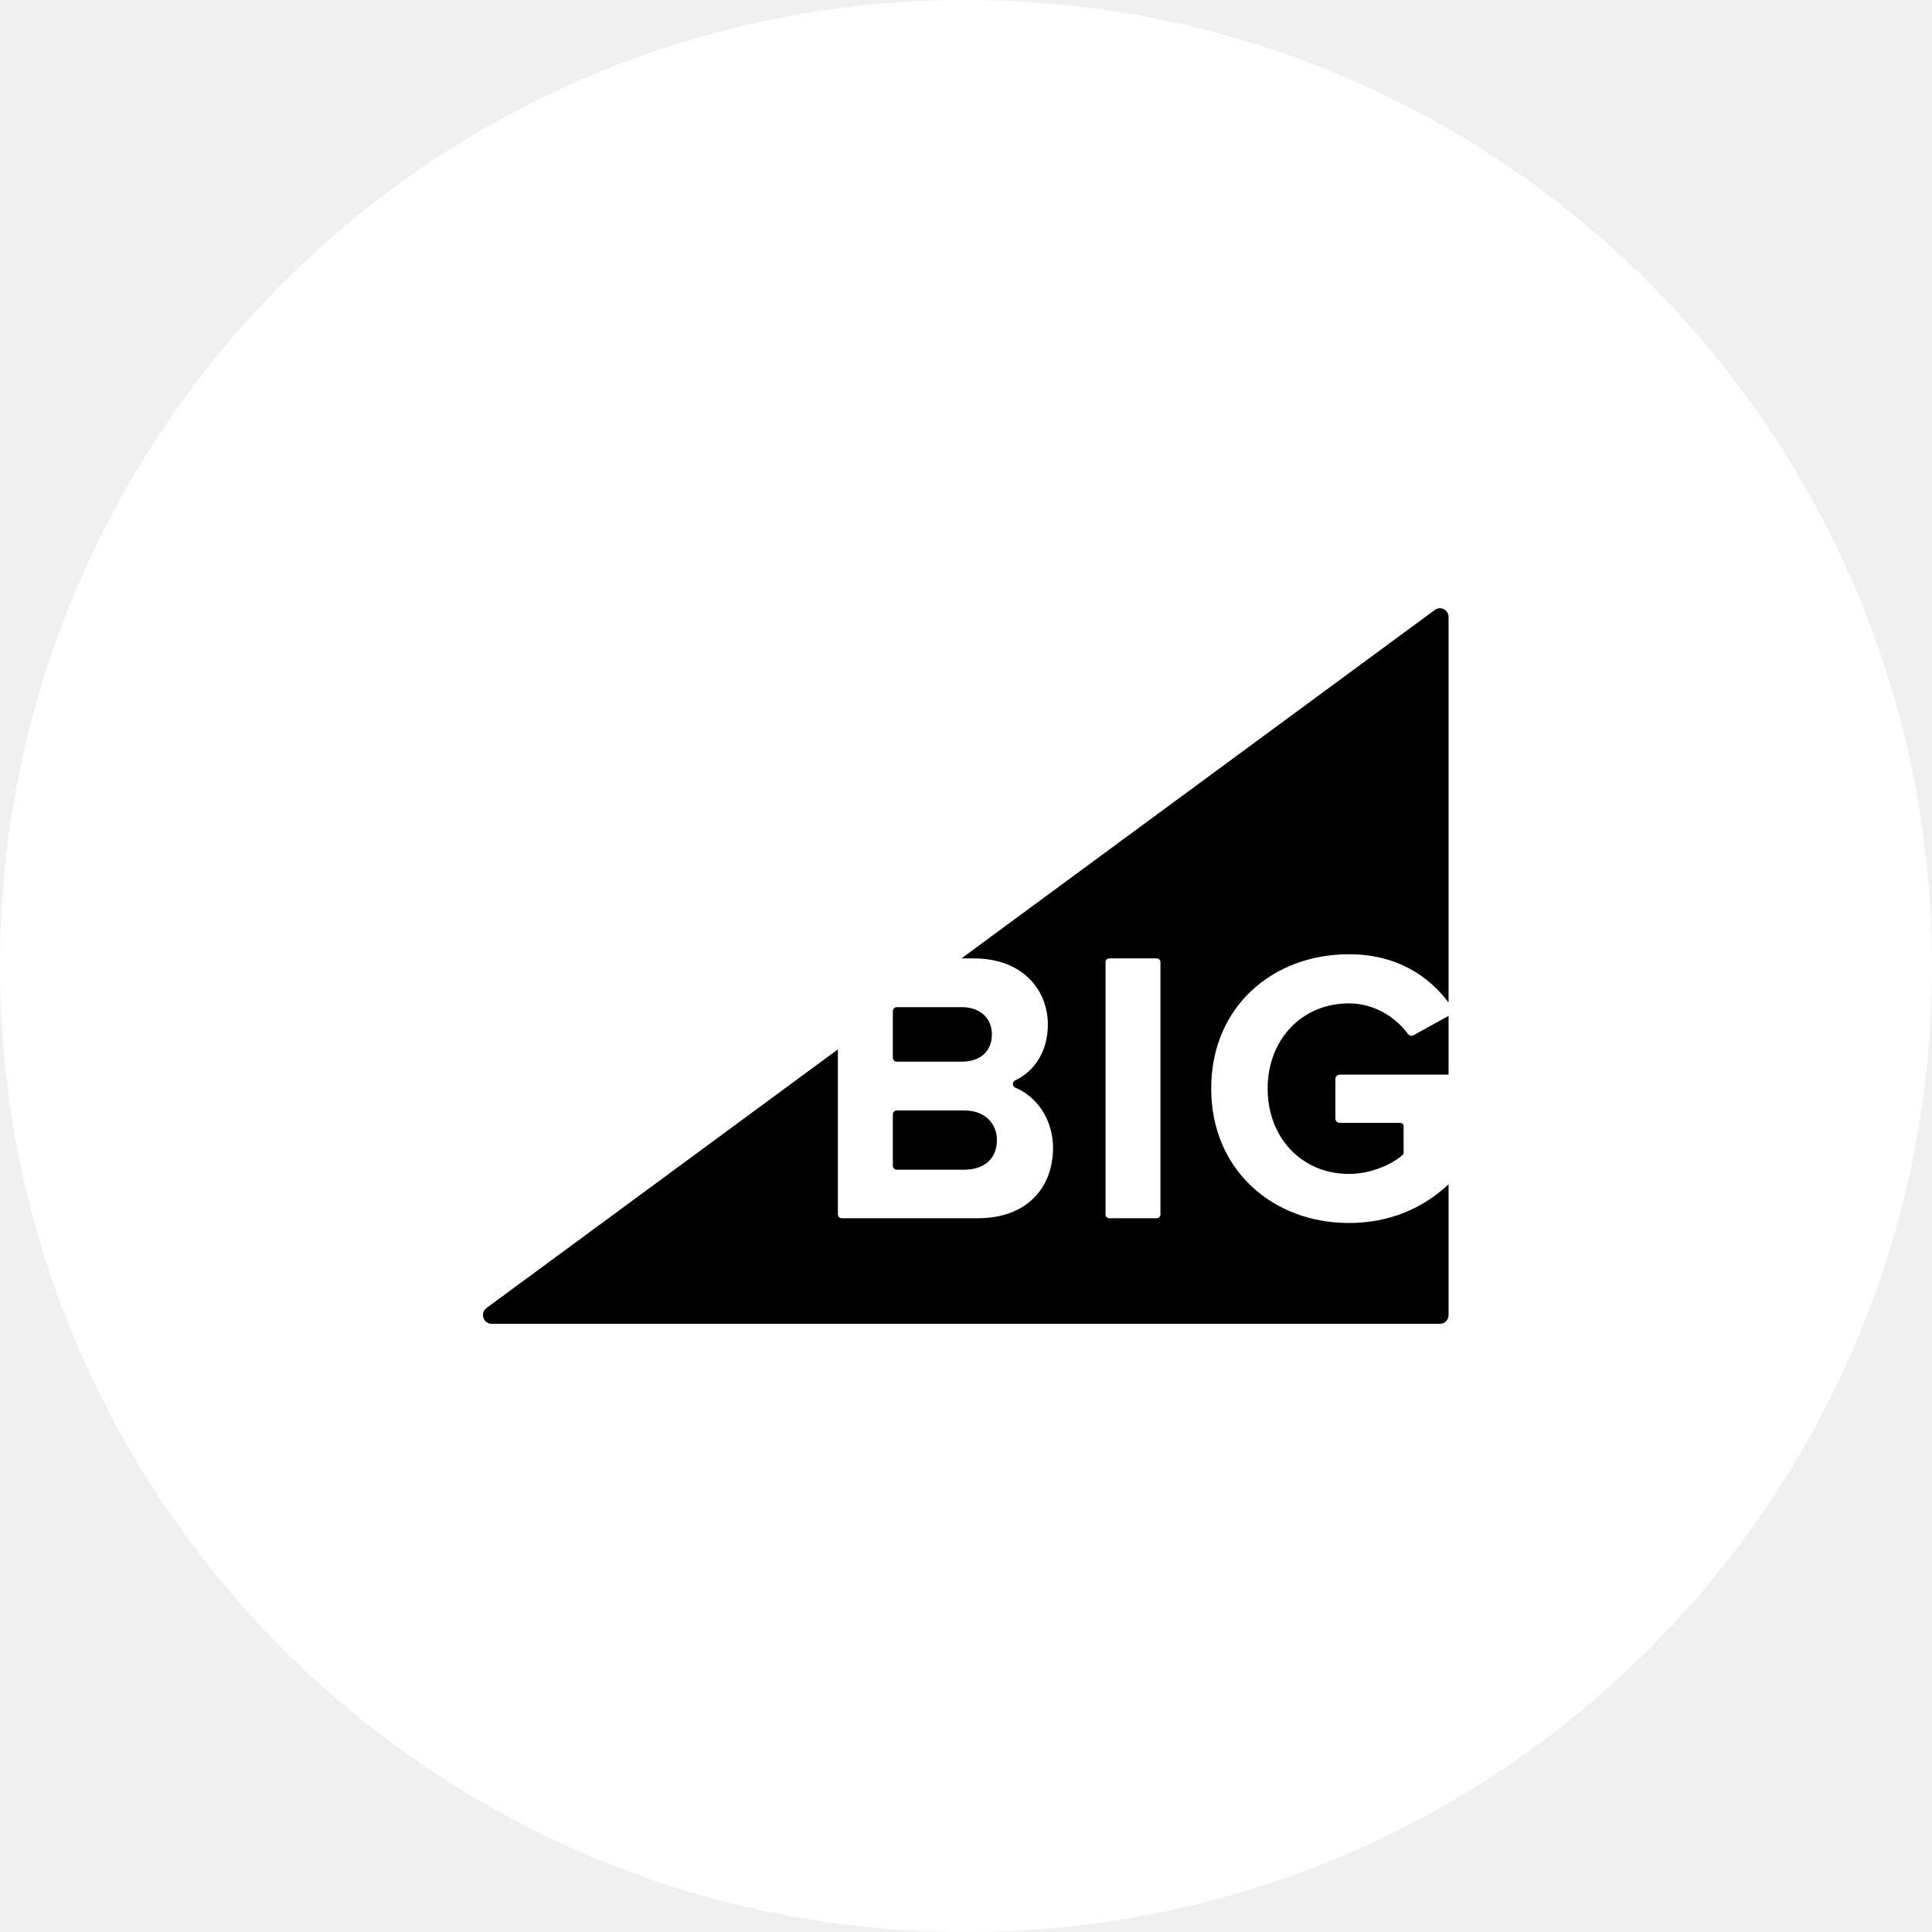
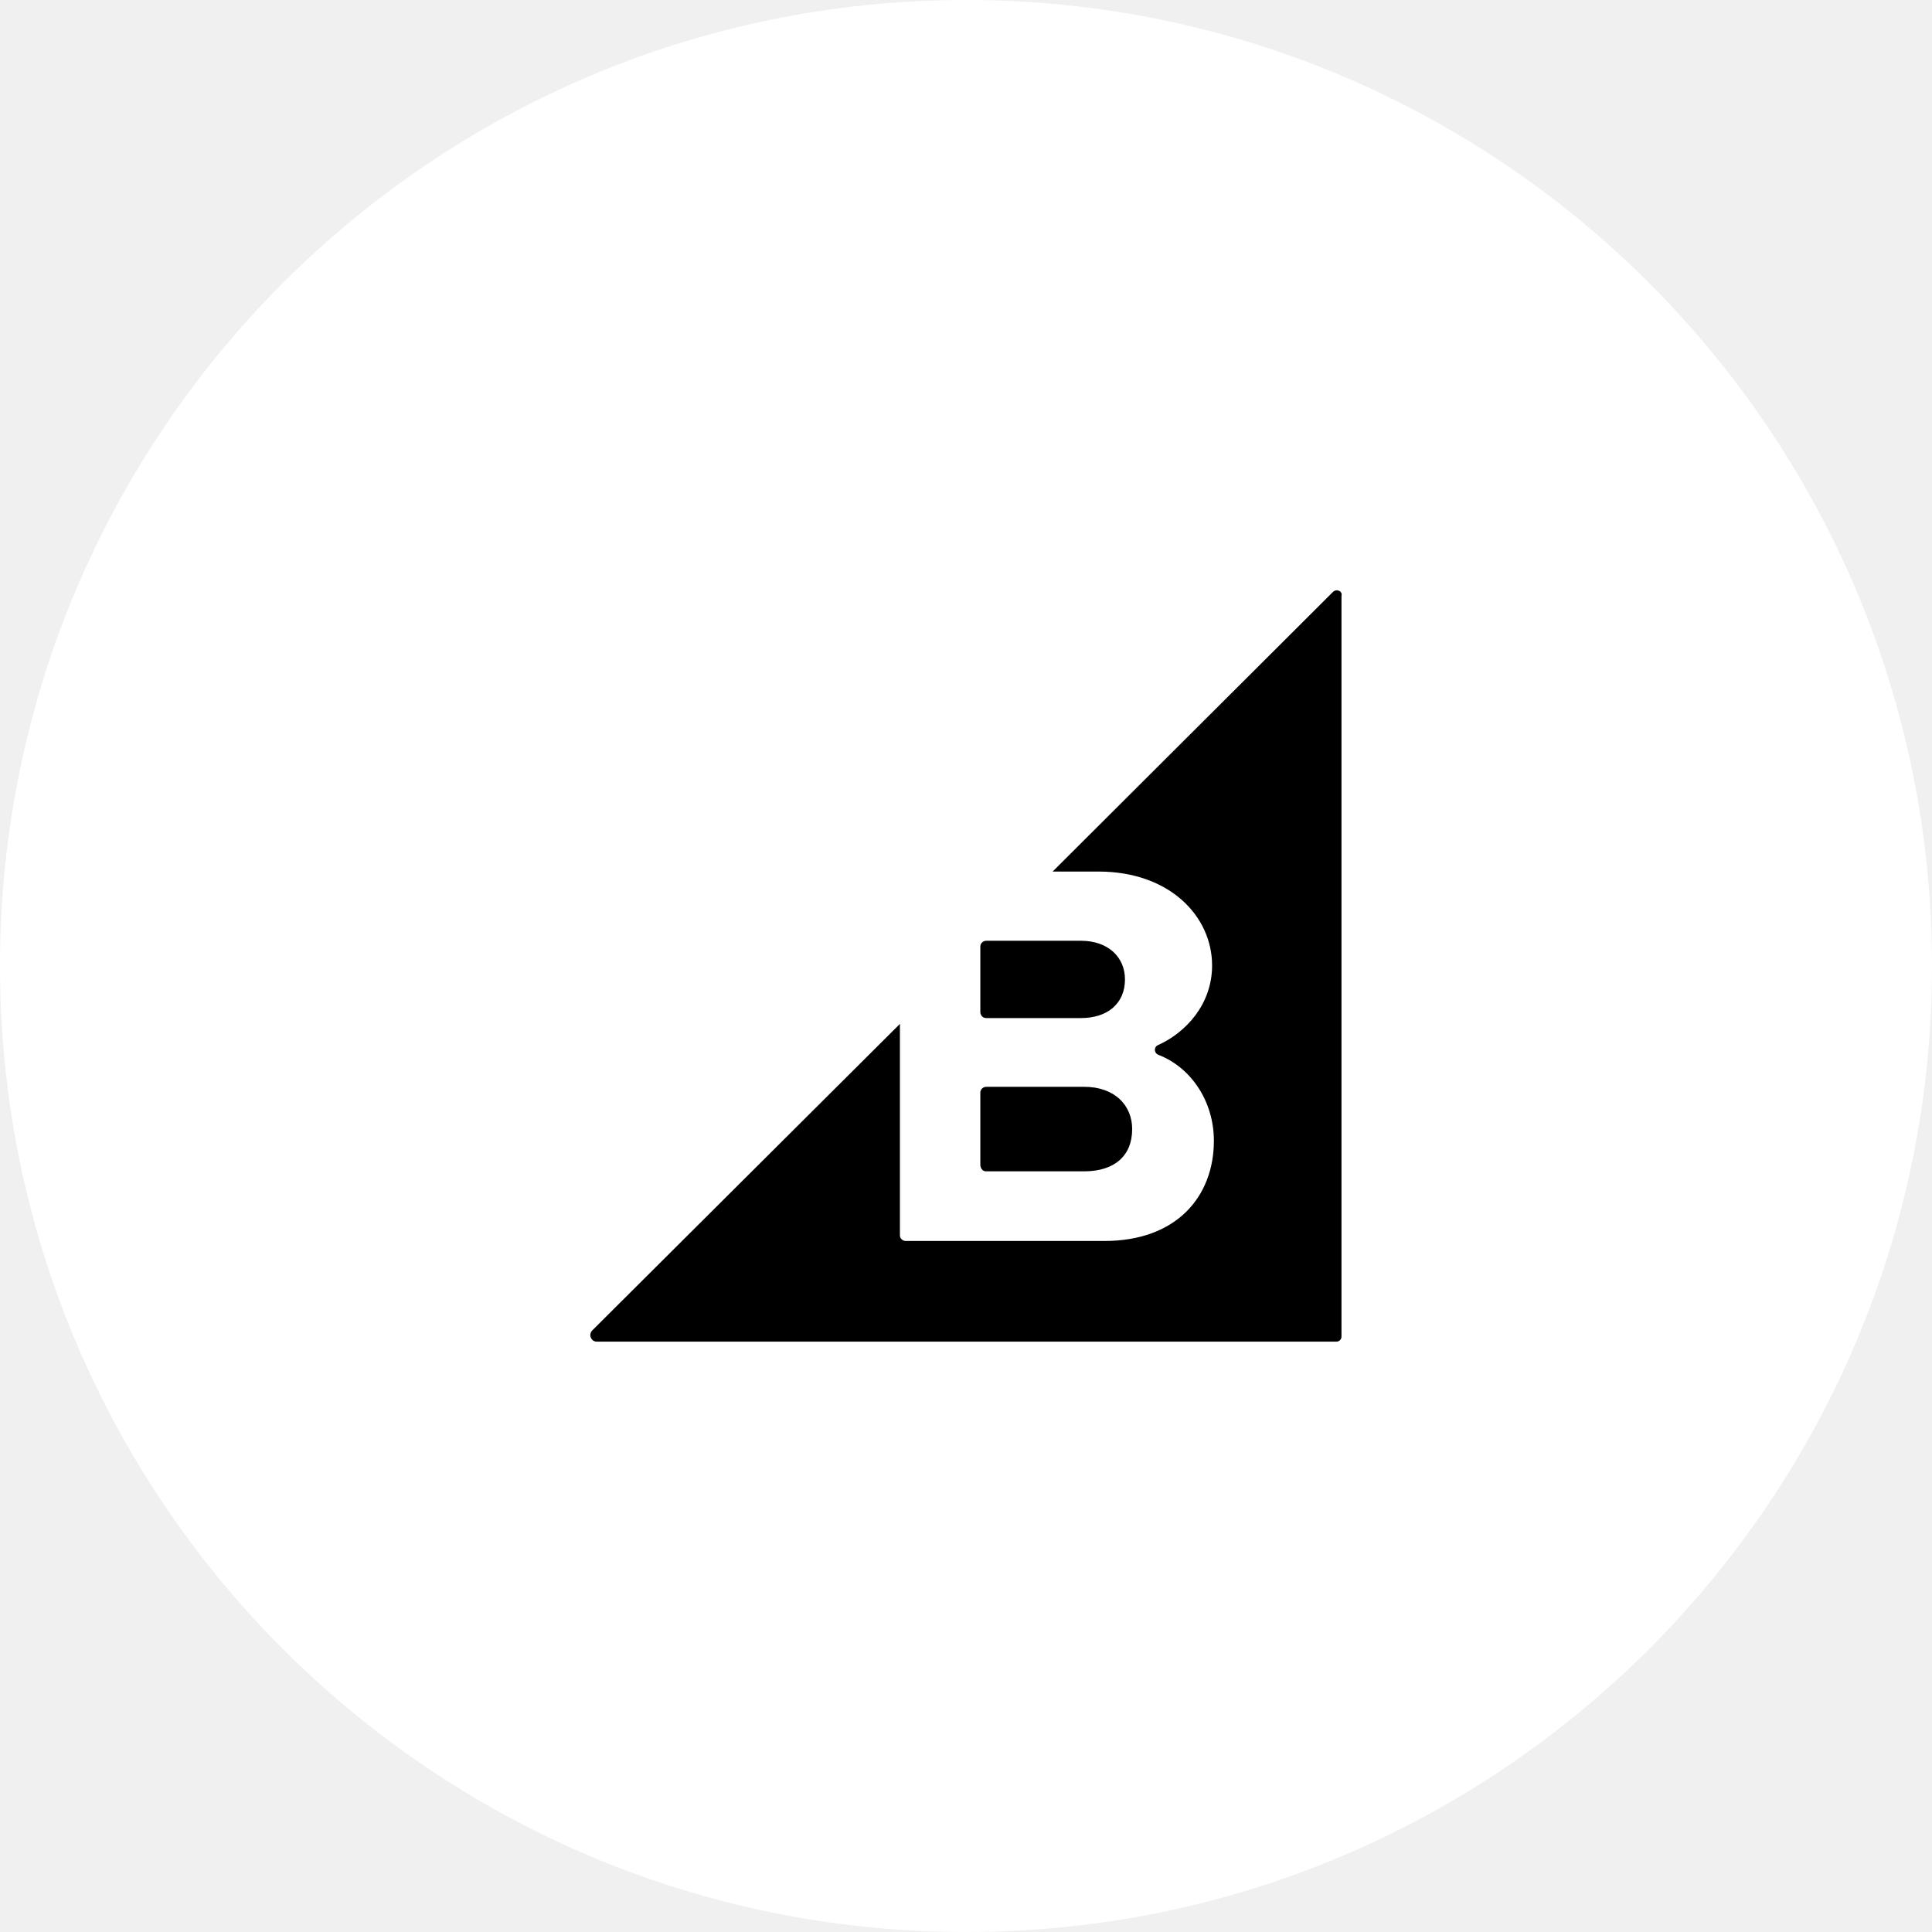
<svg xmlns="http://www.w3.org/2000/svg" width="108" height="108" viewBox="0 0 108 108" fill="none">
  <rect width="108" height="108" rx="54" fill="white" />
-   <g clip-path="url(#clip0_93_5514)">
-     <path fill-rule="evenodd" clip-rule="evenodd" d="M80.976 34.489V56.044C79.865 54.555 78.069 53.343 75.403 53.343C71.172 53.343 67.707 56.252 67.707 60.851C67.707 65.422 71.172 68.366 75.403 68.366C77.697 68.366 79.562 67.528 80.976 66.202V73.513C80.976 73.779 80.769 74.001 80.5 74.001H27.486C27.01 74.001 26.828 73.395 27.197 73.118L46.838 58.662V67.878C46.838 68.006 46.931 68.1 47.059 68.1H54.662C57.431 68.1 58.865 66.365 58.865 64.165C58.865 62.617 57.986 61.305 56.759 60.803C56.583 60.723 56.572 60.477 56.745 60.397C57.8 59.906 58.576 58.791 58.576 57.277C58.576 55.345 57.176 53.575 54.428 53.575H53.745L80.21 34.094C80.538 33.862 80.976 34.094 80.976 34.489ZM49.91 59.126V56.532C49.91 56.404 50.004 56.3 50.131 56.3H53.755C54.8 56.3 55.448 56.927 55.448 57.824C55.448 58.766 54.8 59.348 53.755 59.348H50.131C50.004 59.348 49.91 59.244 49.91 59.126ZM61.8 67.892C61.8 68.006 61.89 68.1 62.007 68.1H64.662C64.776 68.1 64.869 68.006 64.869 67.892V53.783C64.869 53.668 64.776 53.575 64.662 53.575H62.007C61.89 53.575 61.8 53.668 61.8 53.783V67.892ZM79.017 57.869L80.976 56.789V60.072H74.893C74.766 60.072 74.648 60.186 74.648 60.314V62.527C74.648 62.666 74.766 62.77 74.893 62.77H78.29C78.383 62.77 78.462 62.853 78.462 62.946V64.436C78.462 64.481 78.438 64.539 78.393 64.574C77.79 65.097 76.641 65.623 75.403 65.623C72.772 65.623 70.862 63.597 70.862 60.851C70.862 58.115 72.772 56.089 75.403 56.089C76.828 56.089 78.01 56.858 78.707 57.8C78.776 57.894 78.914 57.928 79.017 57.869ZM49.91 65.156V62.306C49.91 62.178 50.004 62.074 50.131 62.074H53.883C55.079 62.074 55.728 62.818 55.728 63.725C55.728 64.771 55.031 65.388 53.883 65.388H50.131C50.004 65.388 49.91 65.284 49.91 65.156Z" fill="black" />
+   <g transform="translate(33 33) scale(1.75)">
+     <path d="M12.645 13.663h3.027c.861 0 1.406-.474 1.406-1.235 0-.717-.545-1.234-1.406-1.234h-3.027c-.1 0-.187.086-.187.172v2.125c.015.1.086.172.187.172zm0 4.896h3.128c.961 0 1.535-.488 1.535-1.35 0-.746-.545-1.35-1.535-1.35h-3.128c-.1 0-.187.087-.187.173v2.34c.015.115.086.187.187.187zM23.72.053l-8.953 8.93h1.464c2.281 0 3.63 1.435 3.63 3 0 1.235-.832 2.14-1.722 2.541-.143.058-.143.259.014.316 1.033.402 1.765 1.48 1.765 2.742 0 1.78-1.19 3.202-3.5 3.202h-6.342c-.1 0-.187-.086-.187-.172V13.85L.062 23.64c-.13.13-.043.359.143.359h23.631a.16.16 0 0 0 .158-.158V.182c.043-.158-.158-.244-.273-.13z" fill="black" />
  </g>
-   <defs>
-     <clipPath id="clip0_93_5514">
-       <rect width="54" height="40" fill="white" transform="translate(27 34)" />
-     </clipPath>
-   </defs>
</svg>
